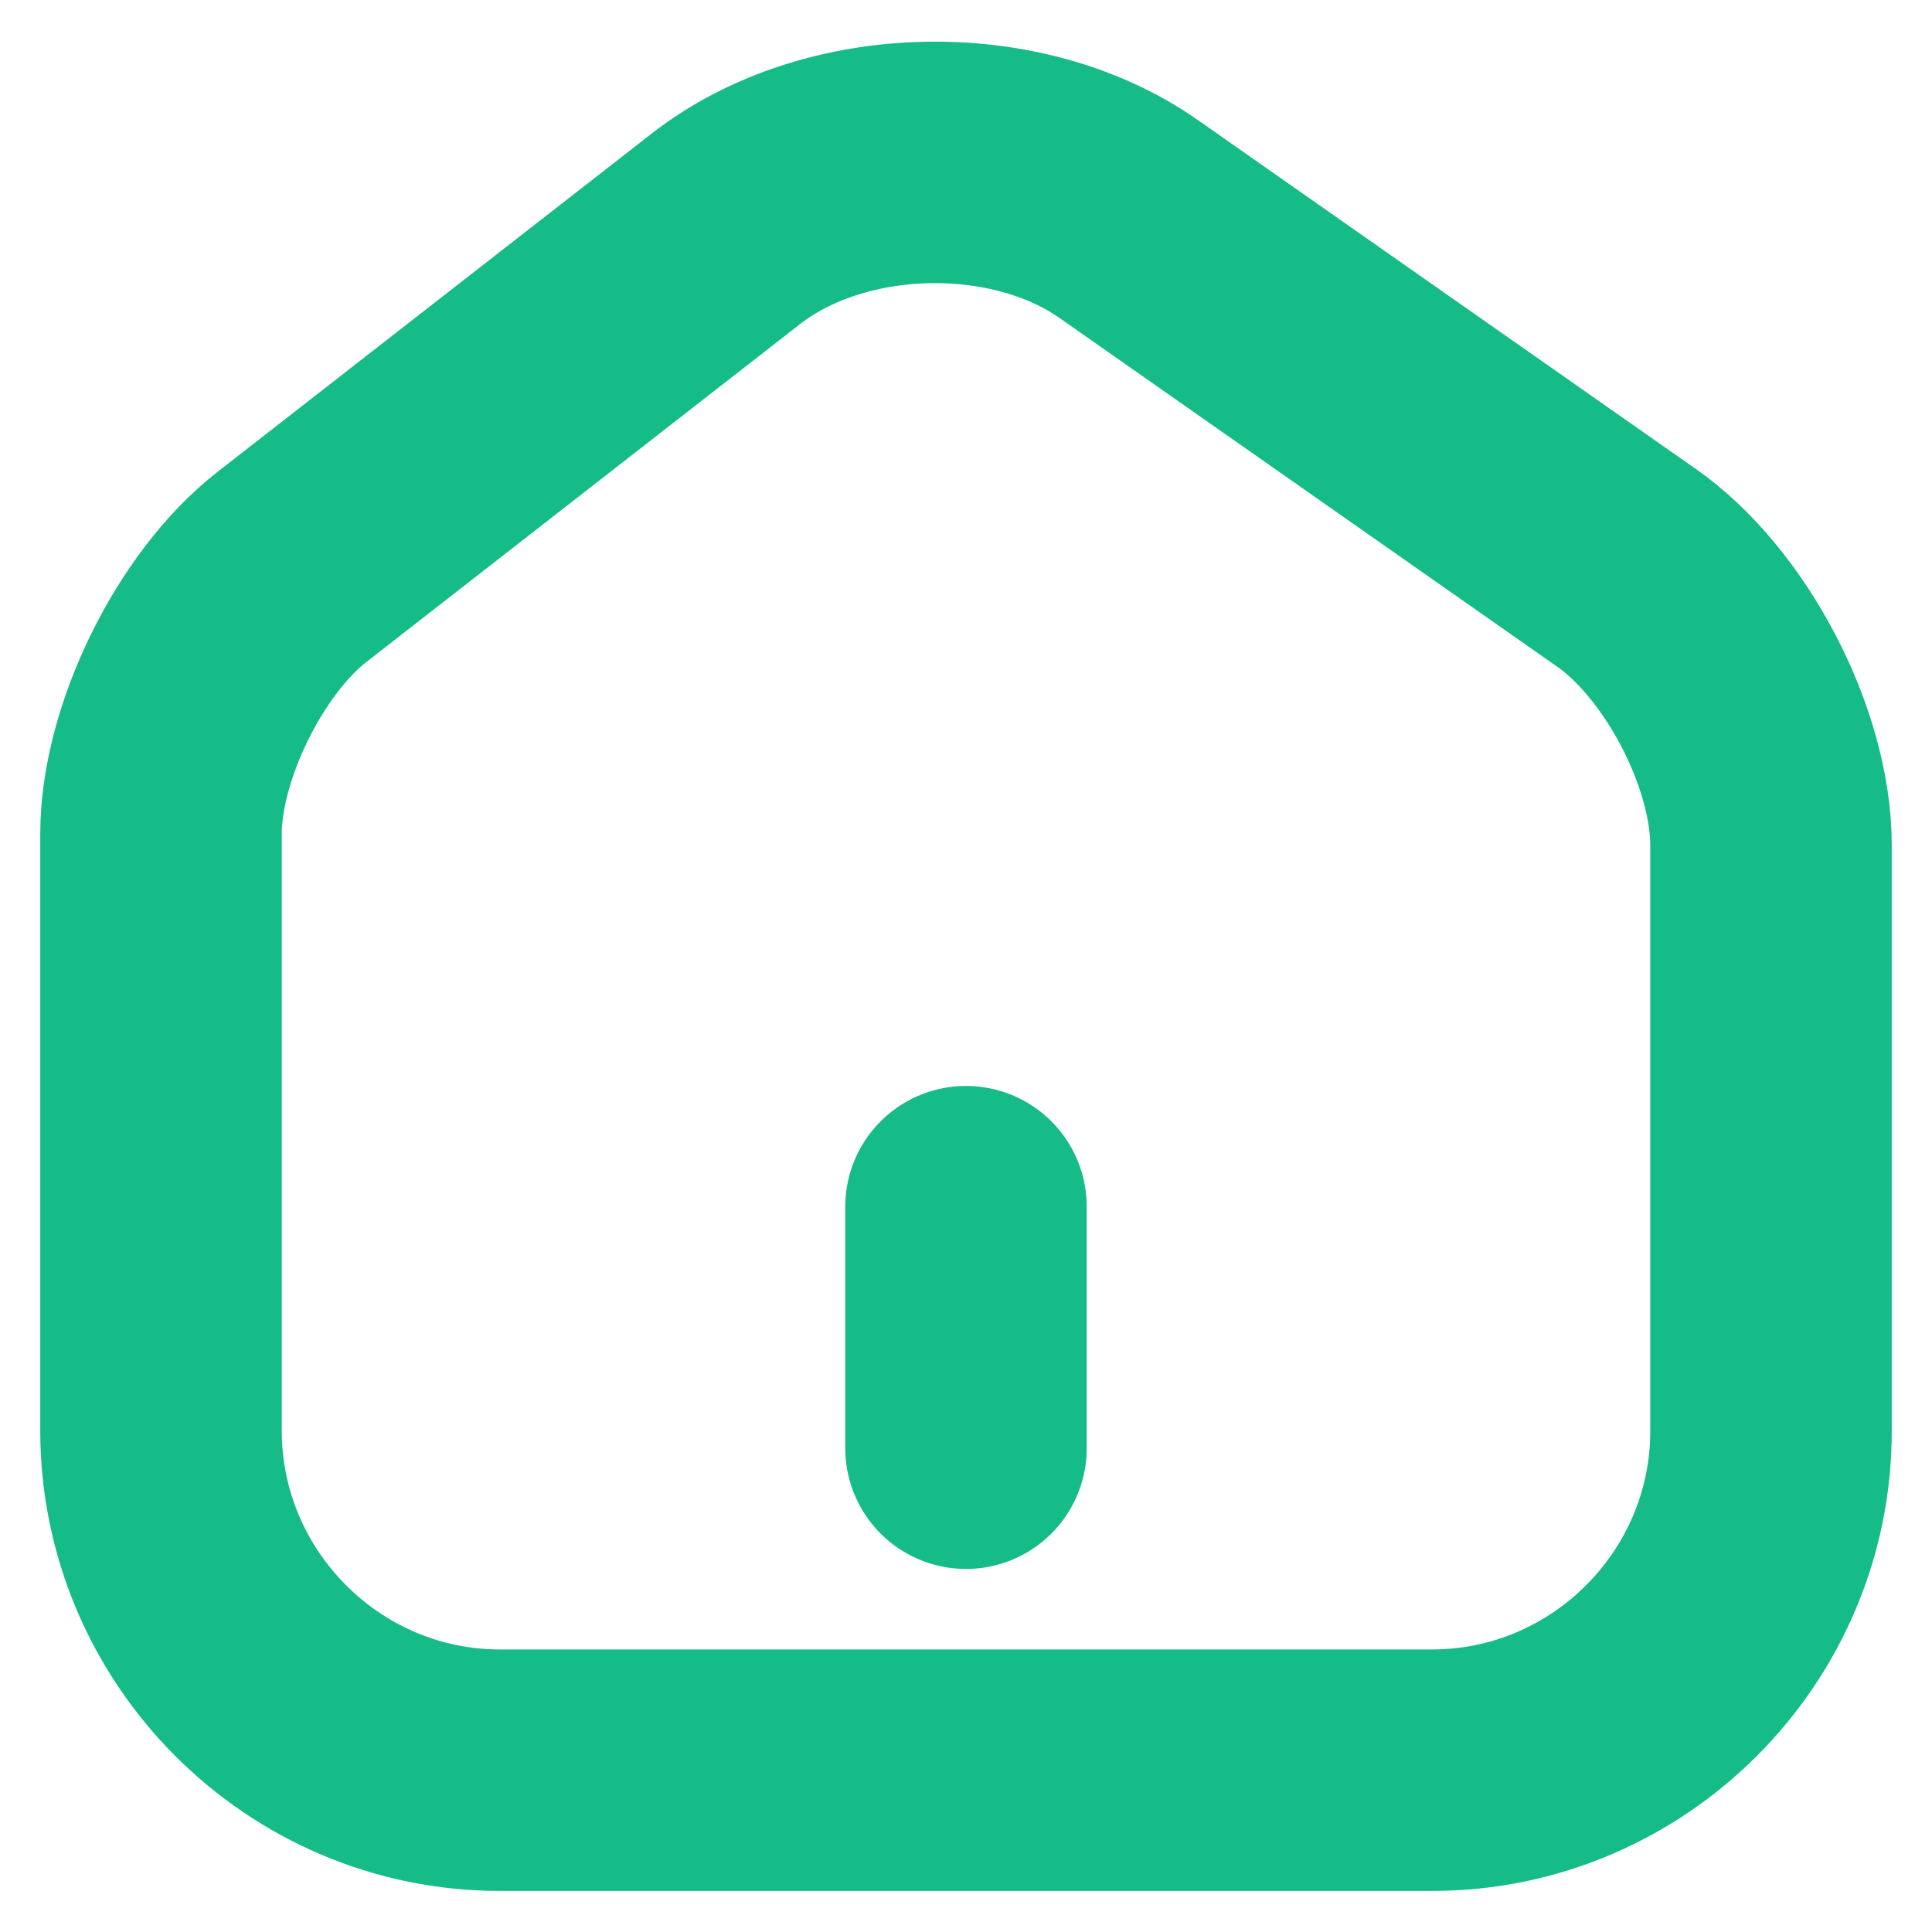
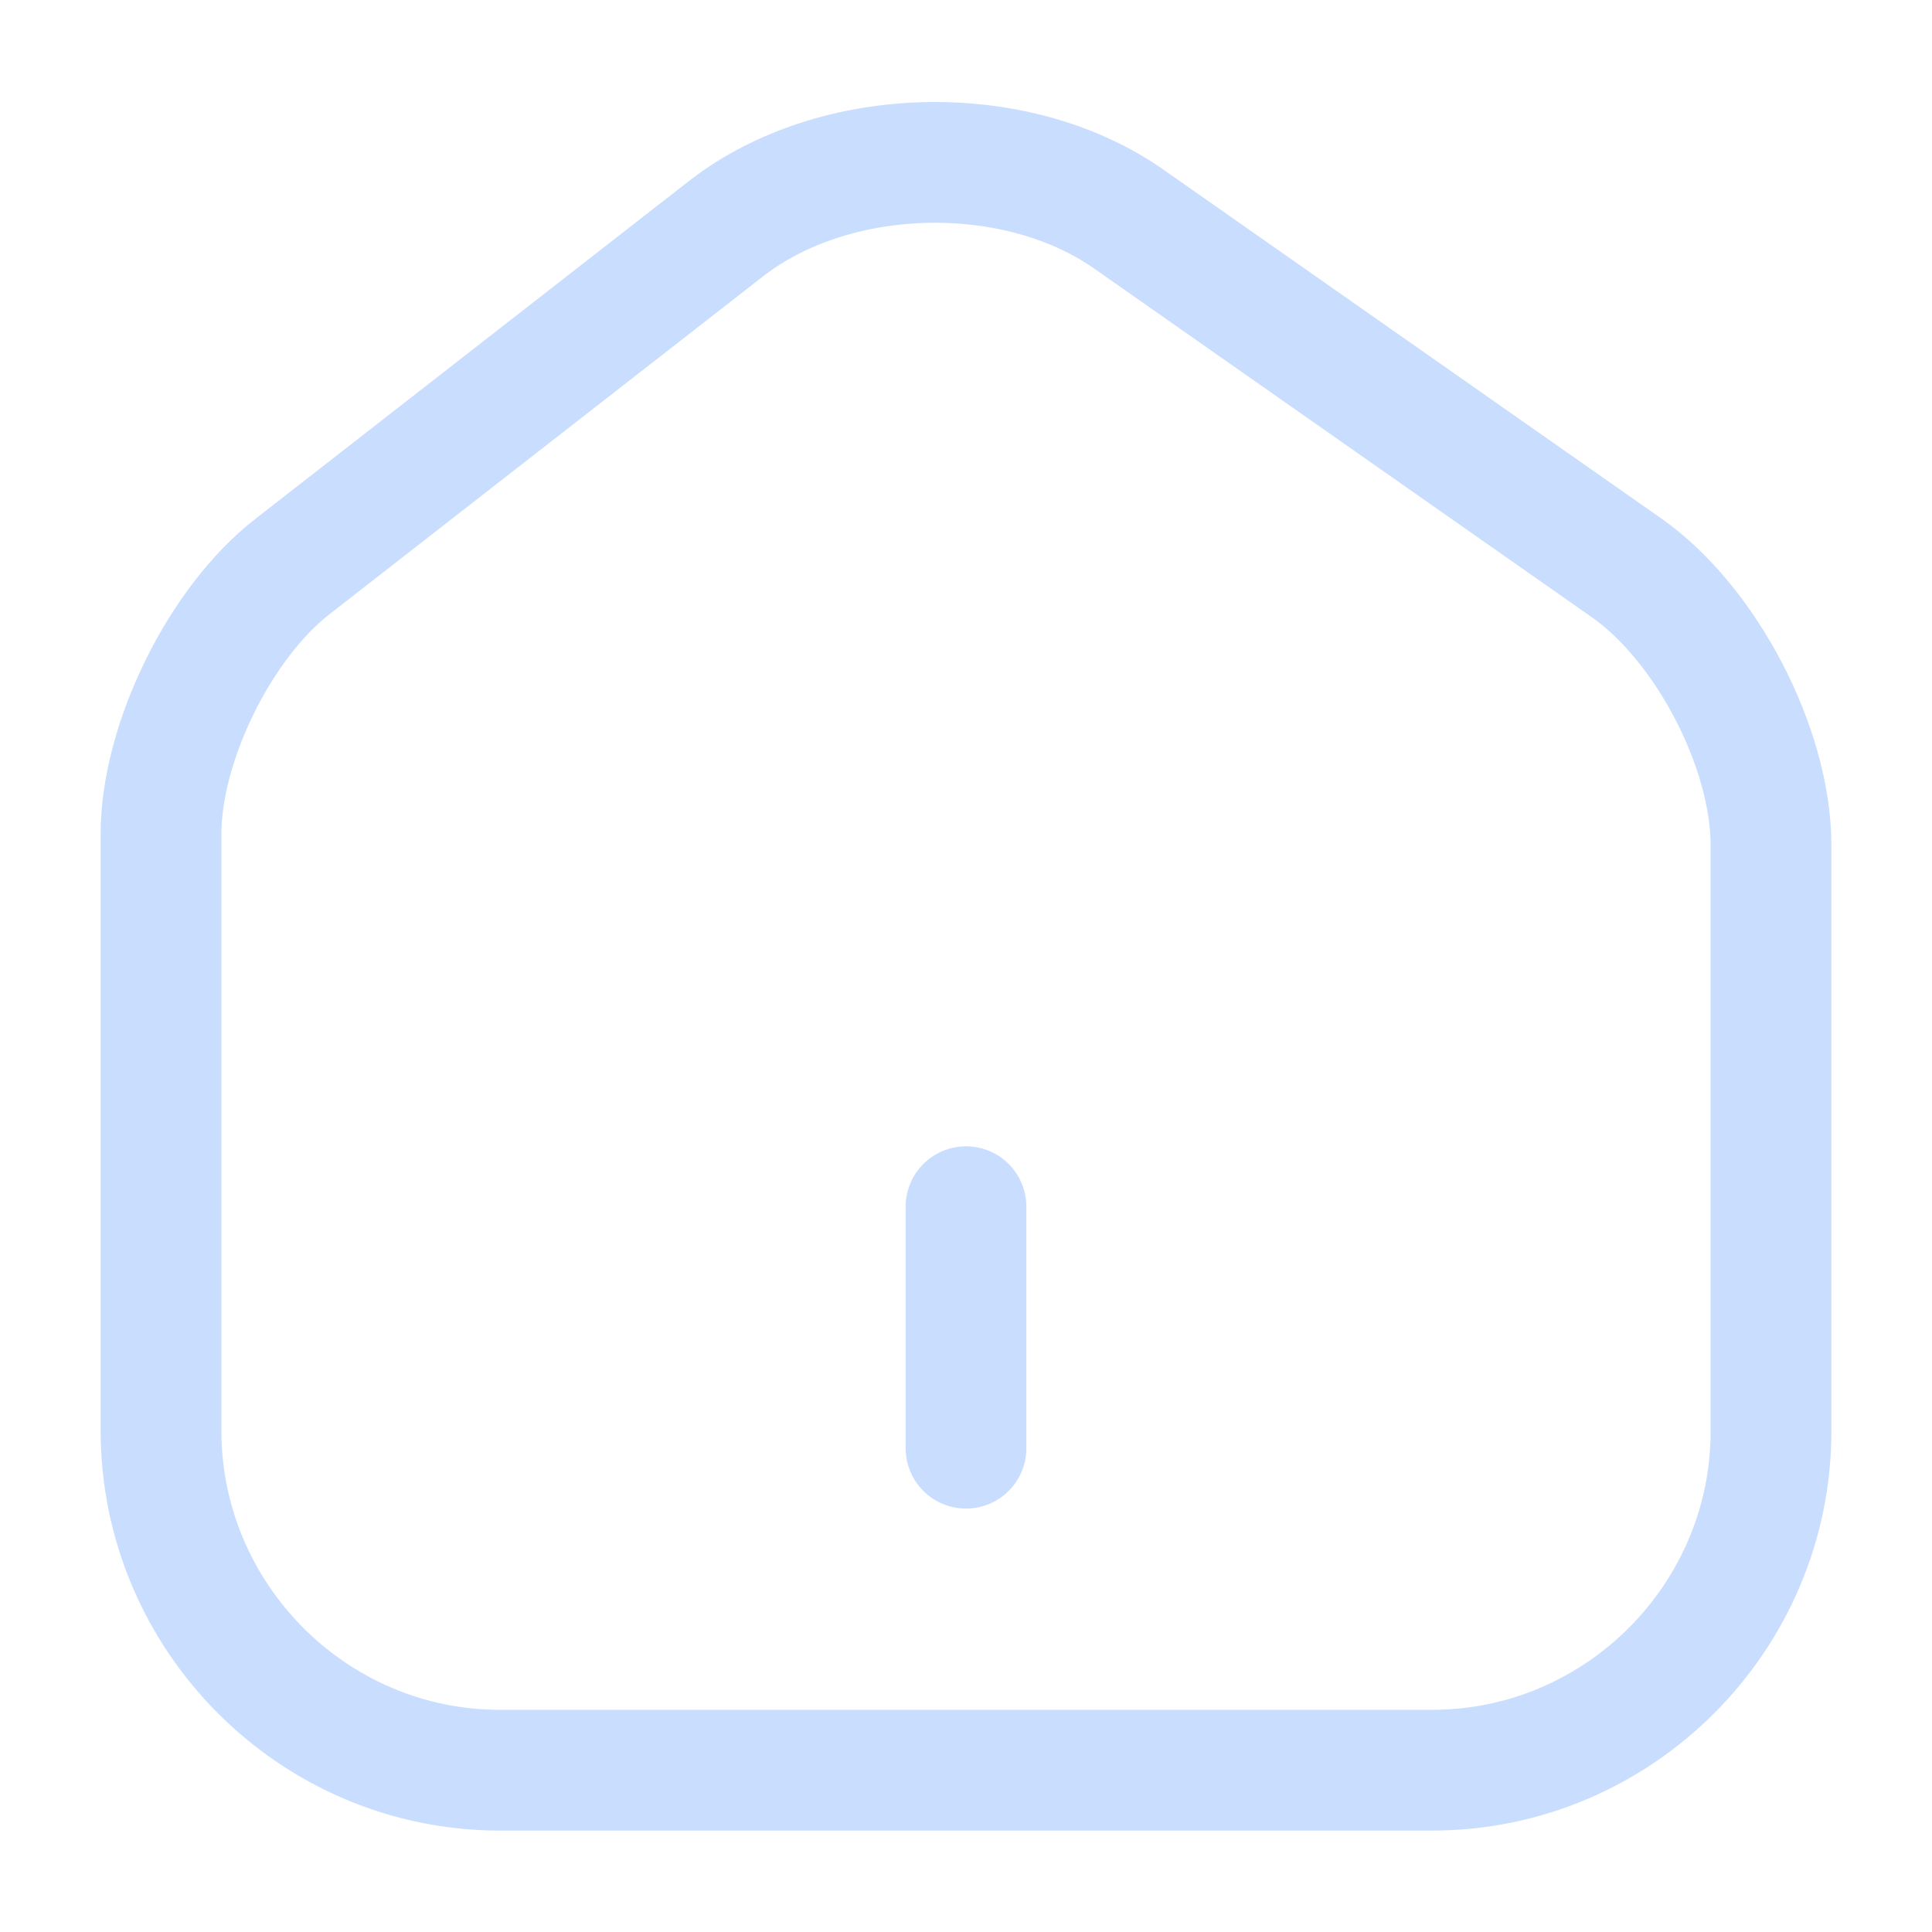
<svg xmlns="http://www.w3.org/2000/svg" width="24" height="24" viewBox="0 0 24 24" fill="none">
-   <path d="M12 17.99V14.99M9.02 2.84L3.63 7.04C2.73 7.74 2 9.23 2 10.36V17.77C2 20.09 3.89 21.99 6.21 21.99H17.79C20.11 21.99 22 20.09 22 17.78V10.5C22 9.29 21.19 7.74 20.2 7.05L14.02 2.72C12.62 1.74 10.37 1.79 9.02 2.84Z" stroke="#16BC88" stroke-width="3" stroke-linecap="round" stroke-linejoin="round" />
+   <path d="M12 17.99V14.99M9.02 2.84L3.63 7.04C2.73 7.74 2 9.23 2 10.36V17.77C2 20.09 3.89 21.99 6.21 21.99H17.79C20.11 21.99 22 20.09 22 17.78V10.5C22 9.29 21.19 7.74 20.2 7.05L14.02 2.72C12.62 1.74 10.37 1.79 9.02 2.84Z" stroke="#C9DDFF" stroke-width="1.5" stroke-linecap="round" stroke-linejoin="round" />
</svg>
